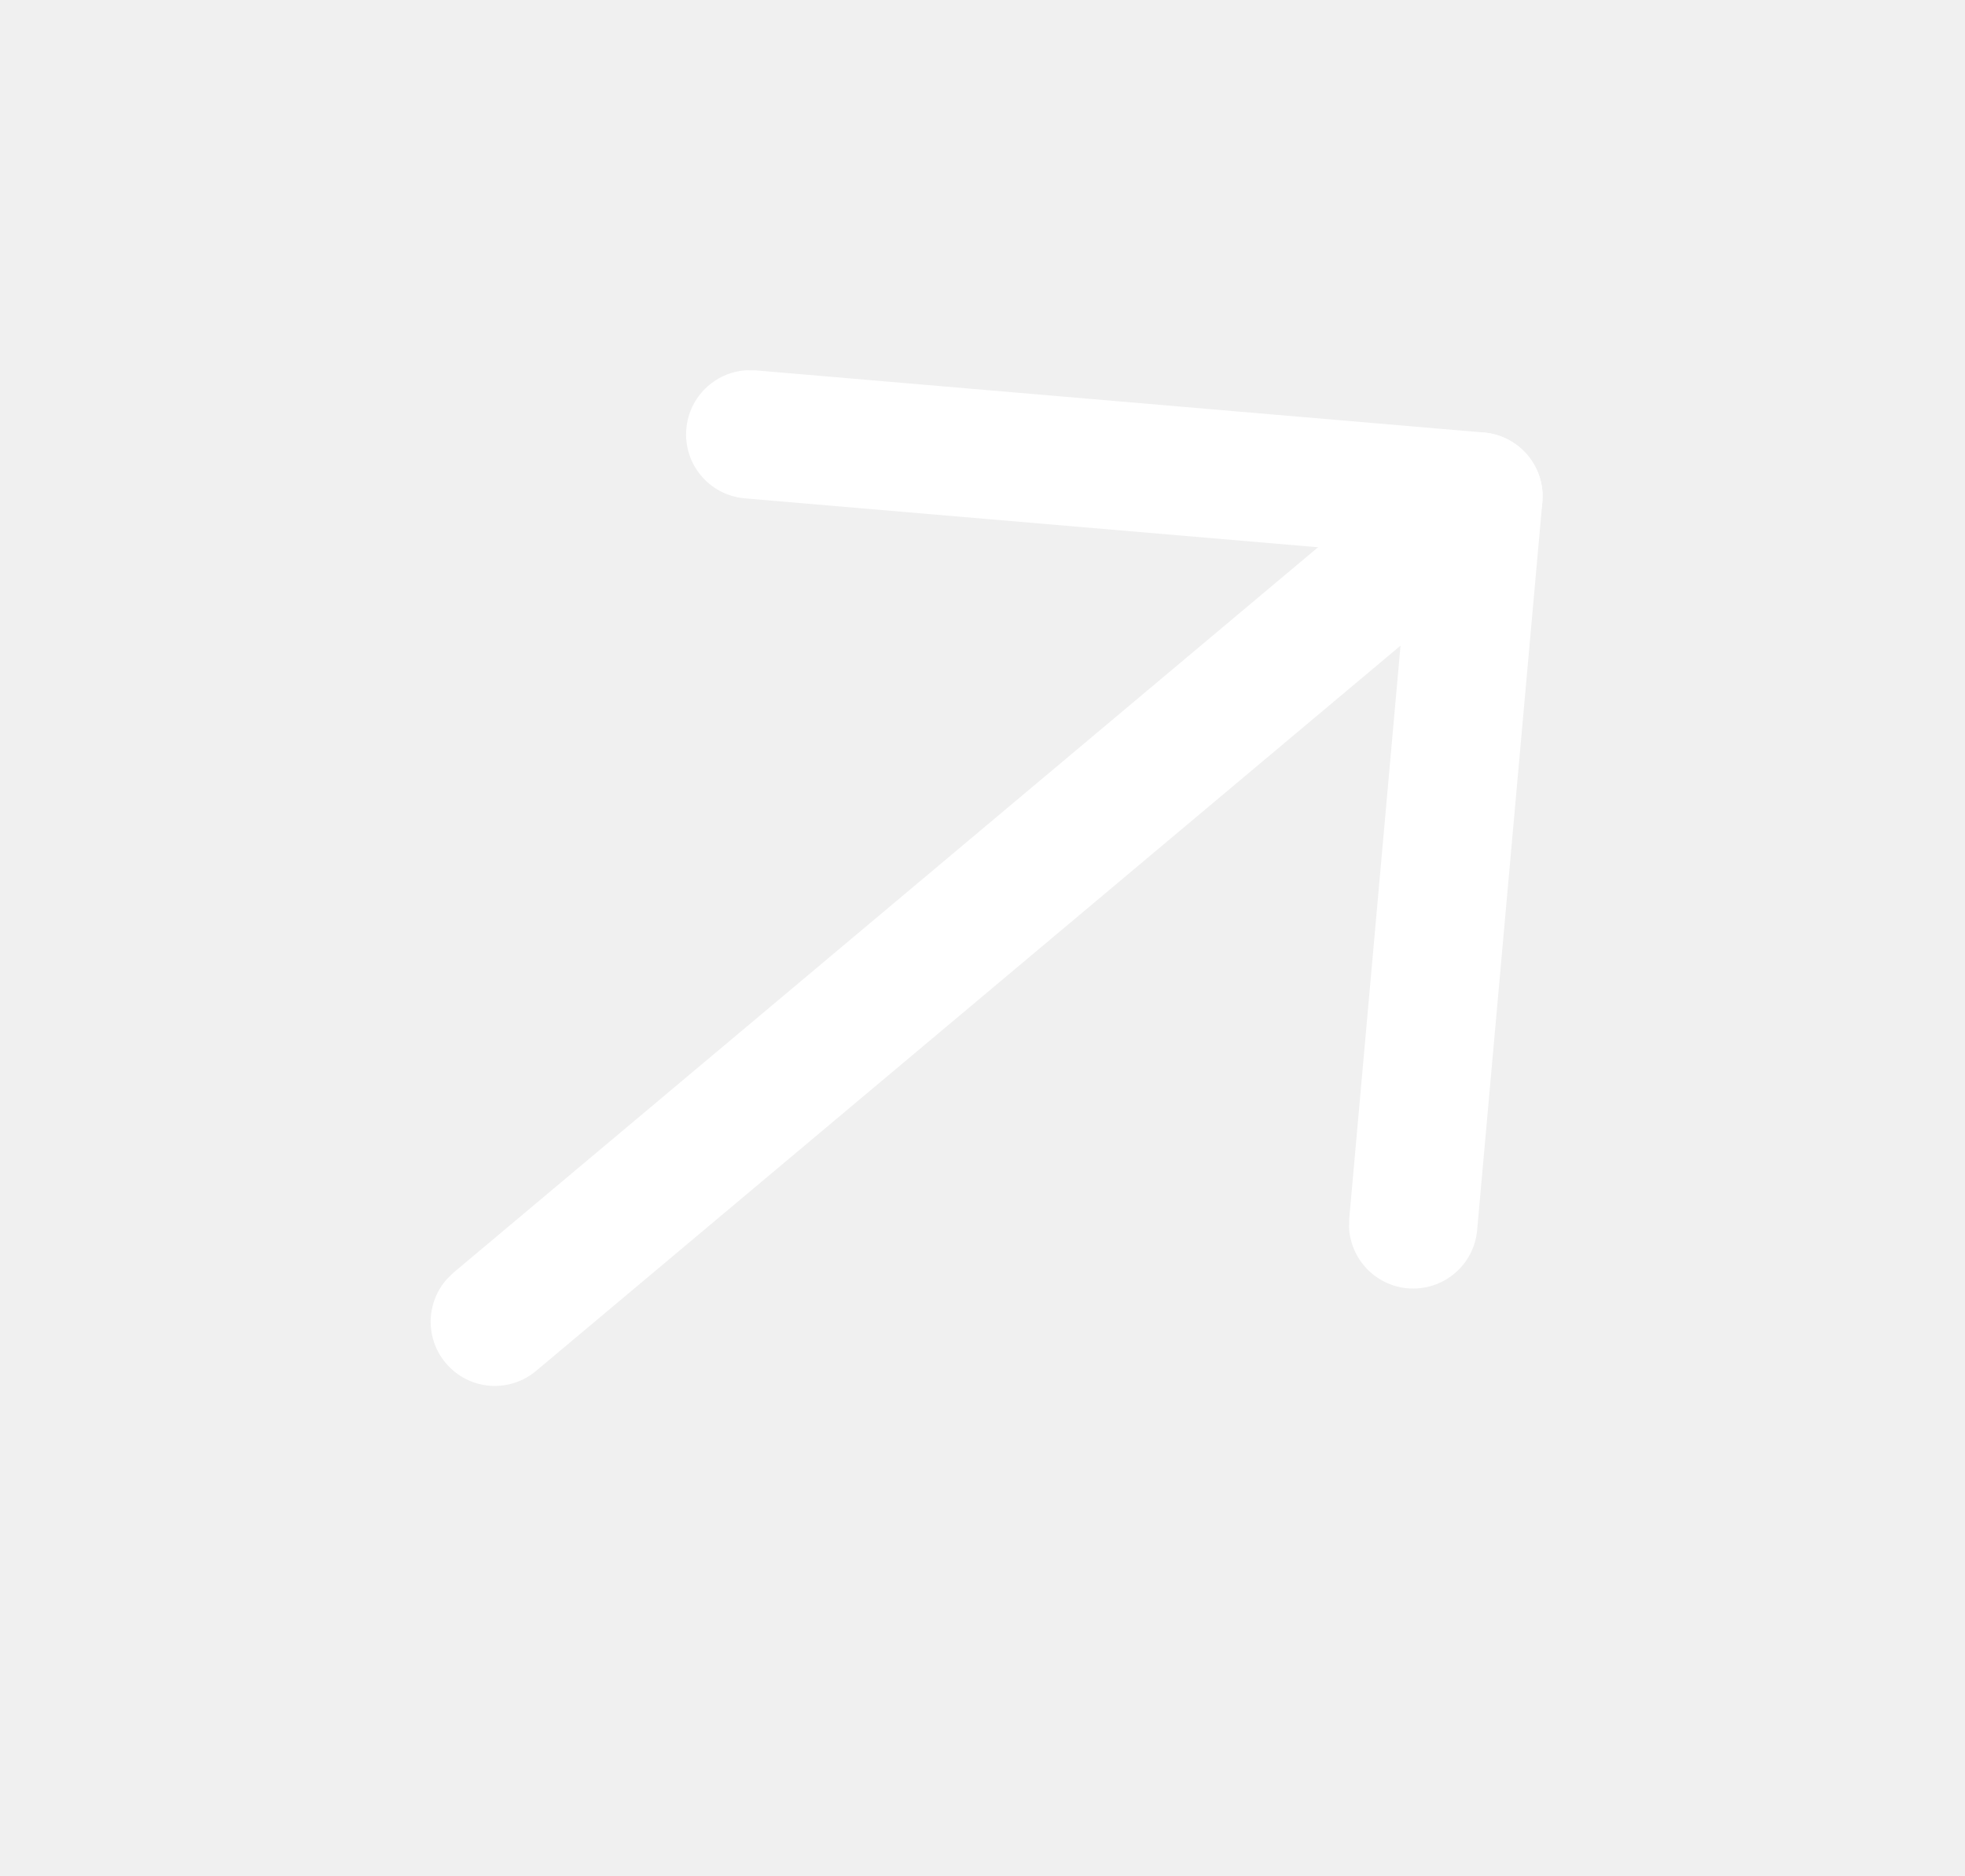
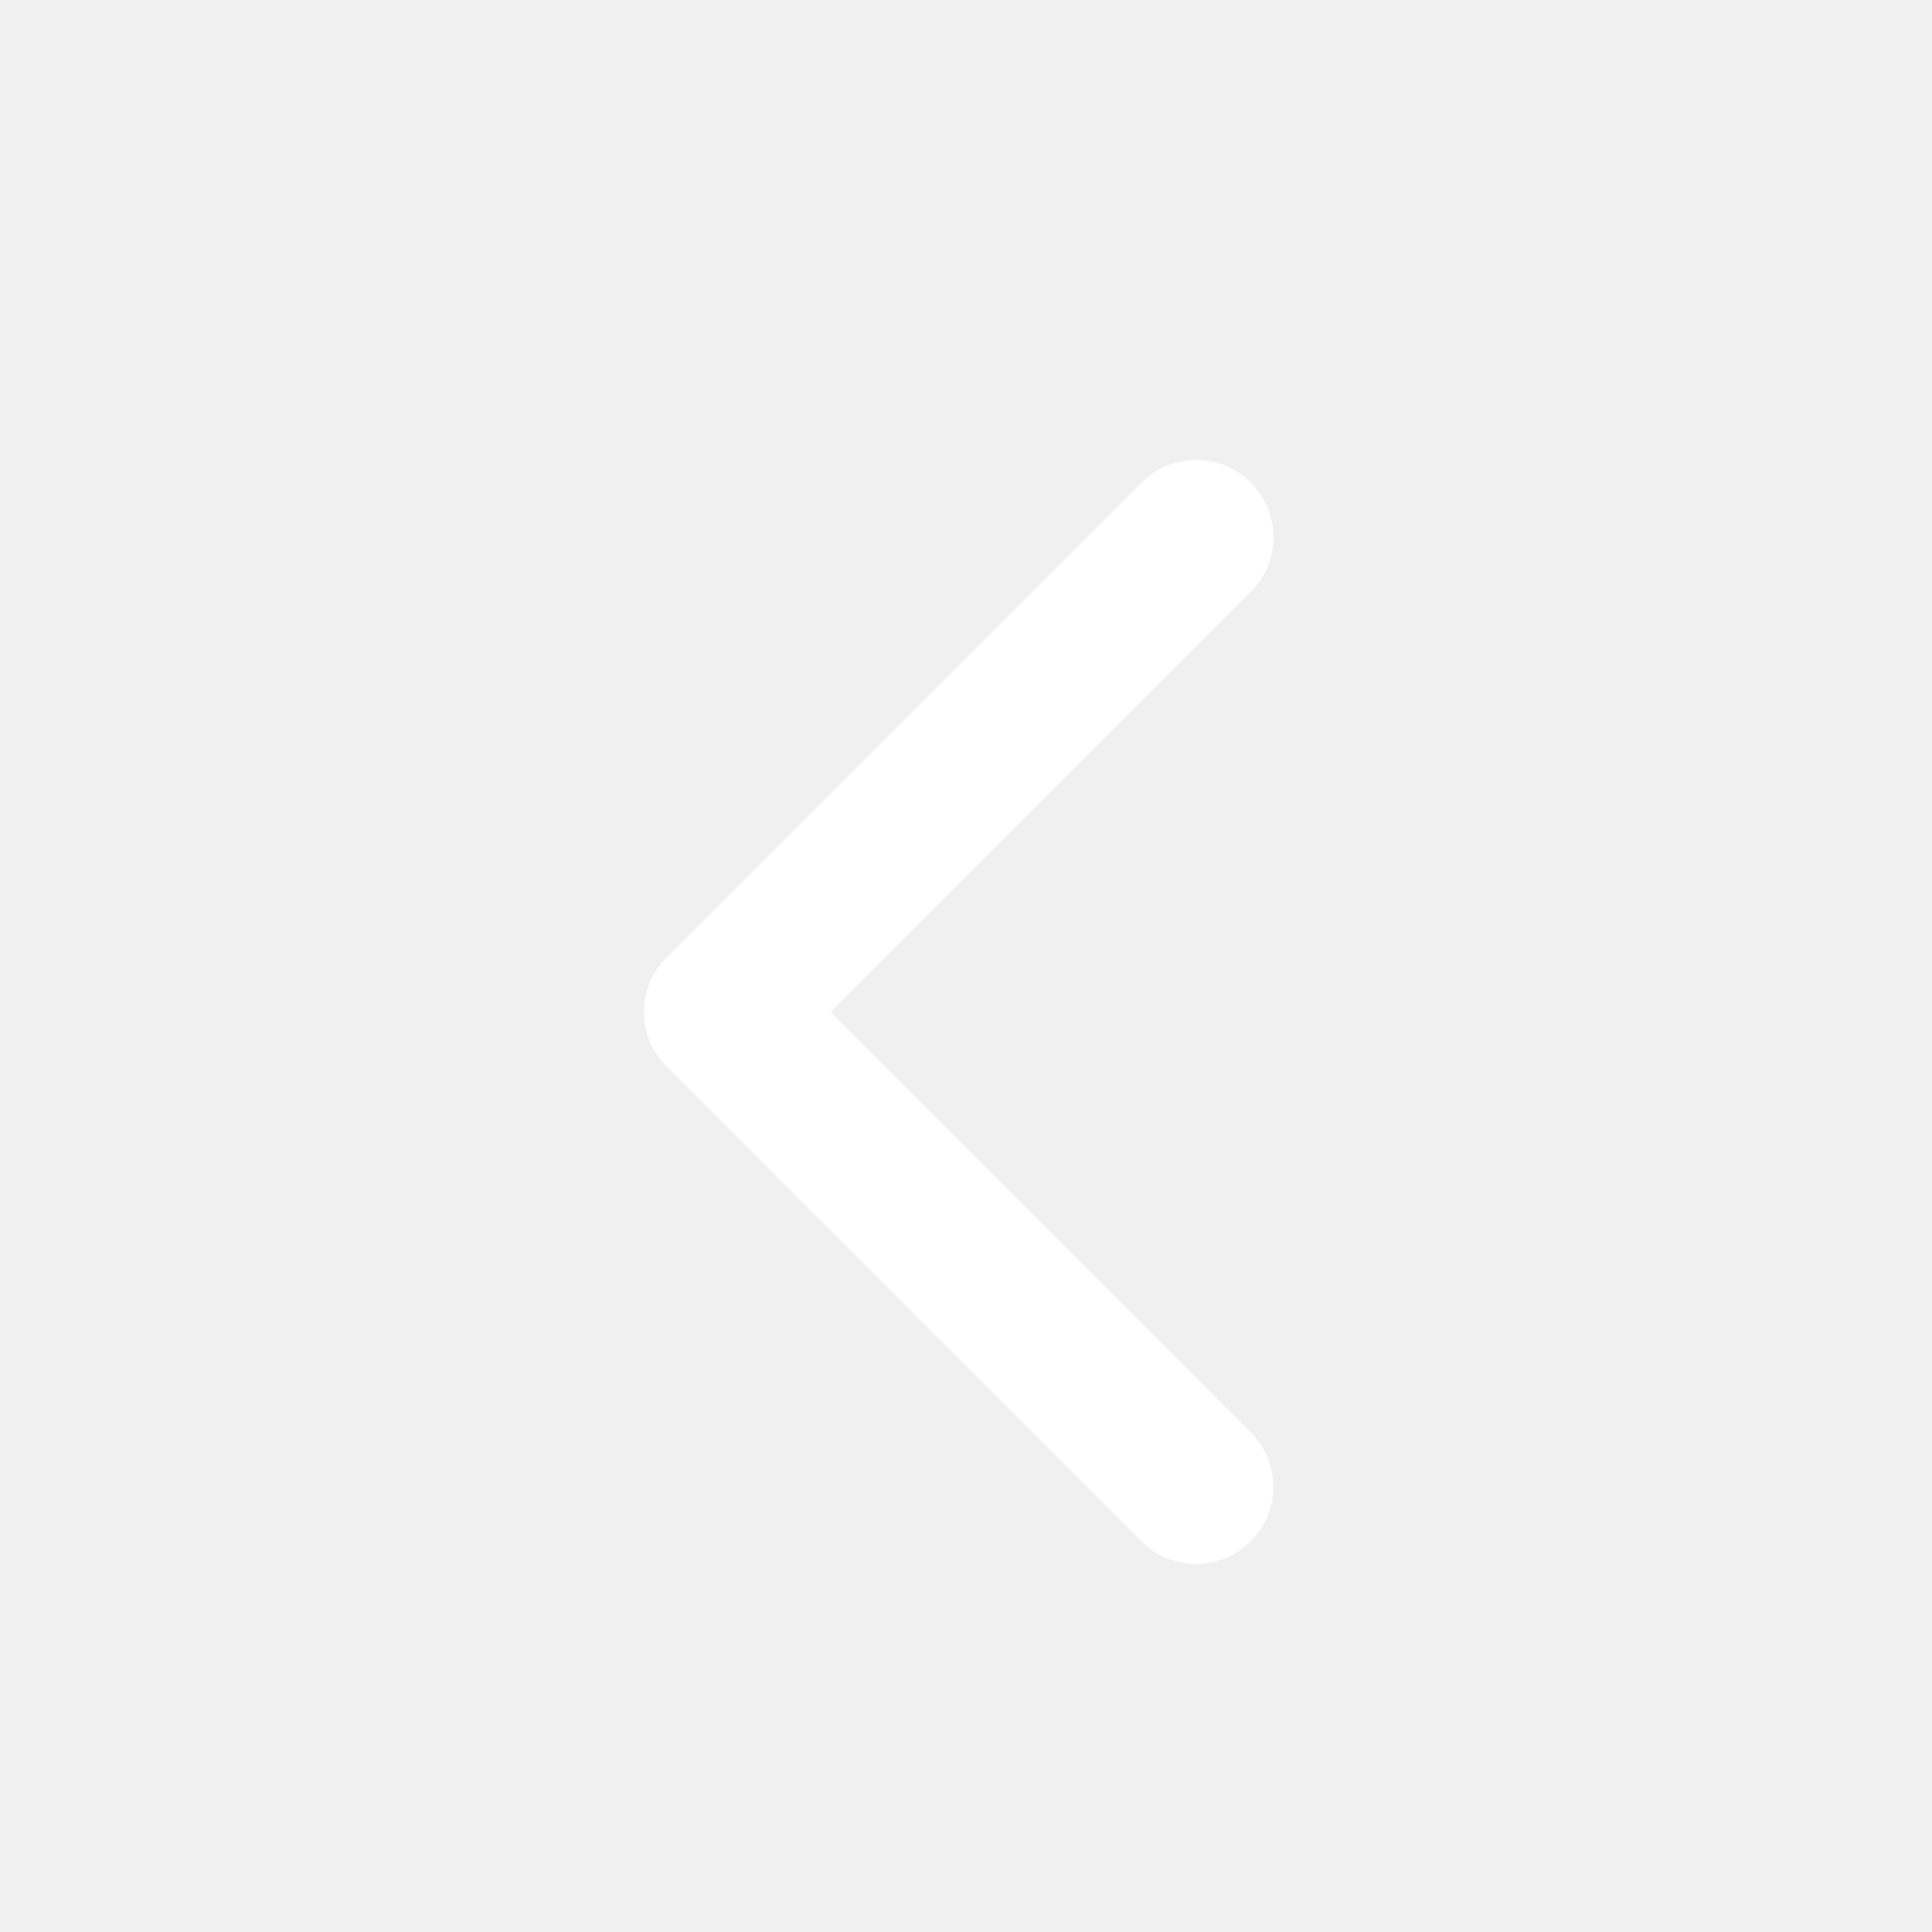
- <svg xmlns="http://www.w3.org/2000/svg" width="22" height="21" viewBox="0 0 22 21" fill="none">
-   <path d="M4.99 15.261C4.756 14.983 4.77 14.579 5.008 14.317L5.078 14.249L16.09 5.009C16.394 4.754 16.848 4.793 17.103 5.097C17.337 5.376 17.323 5.78 17.085 6.042L17.014 6.11L6.002 15.35C5.698 15.605 5.245 15.566 4.99 15.261Z" fill="white" />
-   <path d="M8.339 5.58C7.943 5.546 7.65 5.198 7.684 4.803C7.714 4.443 8.005 4.168 8.354 4.146L8.461 4.147L16.613 4.843C16.974 4.874 17.249 5.166 17.27 5.516L17.268 5.623L16.538 13.773C16.503 14.169 16.153 14.46 15.758 14.425C15.399 14.393 15.125 14.101 15.104 13.751L15.106 13.645L15.771 6.214L8.339 5.58Z" fill="white" />
+ <svg xmlns="http://www.w3.org/2000/svg" viewBox="0 0 21 21">
+   <defs>
+     <style>
+       .cls-1 {
+         fill: none;
+       }
+ 
+       .cls-2 {
+         fill: #fff;
+       }
+     </style>
+   </defs>
+   <g id="angle-left" transform="translate(-253 -244)">
+     <rect id="Rectangle_1" data-name="Rectangle 1" class="cls-1" width="21" height="21" transform="translate(253 244)" />
+     <g id="angle-left-2" data-name="angle-left" transform="translate(363.979 261) rotate(180)">
+       <path id="Path_1" data-name="Path 1" class="cls-2" d="M103.732,6.594l-5.16,5.16a.84.84,0,1,1-1.189-1.188L101.95,6,97.385,1.434A.84.84,0,0,1,98.573.246l5.16,5.16a.84.84,0,0,1,0,1.188Z" transform="translate(0 0)" />
+     </g>
+   </g>
</svg>
